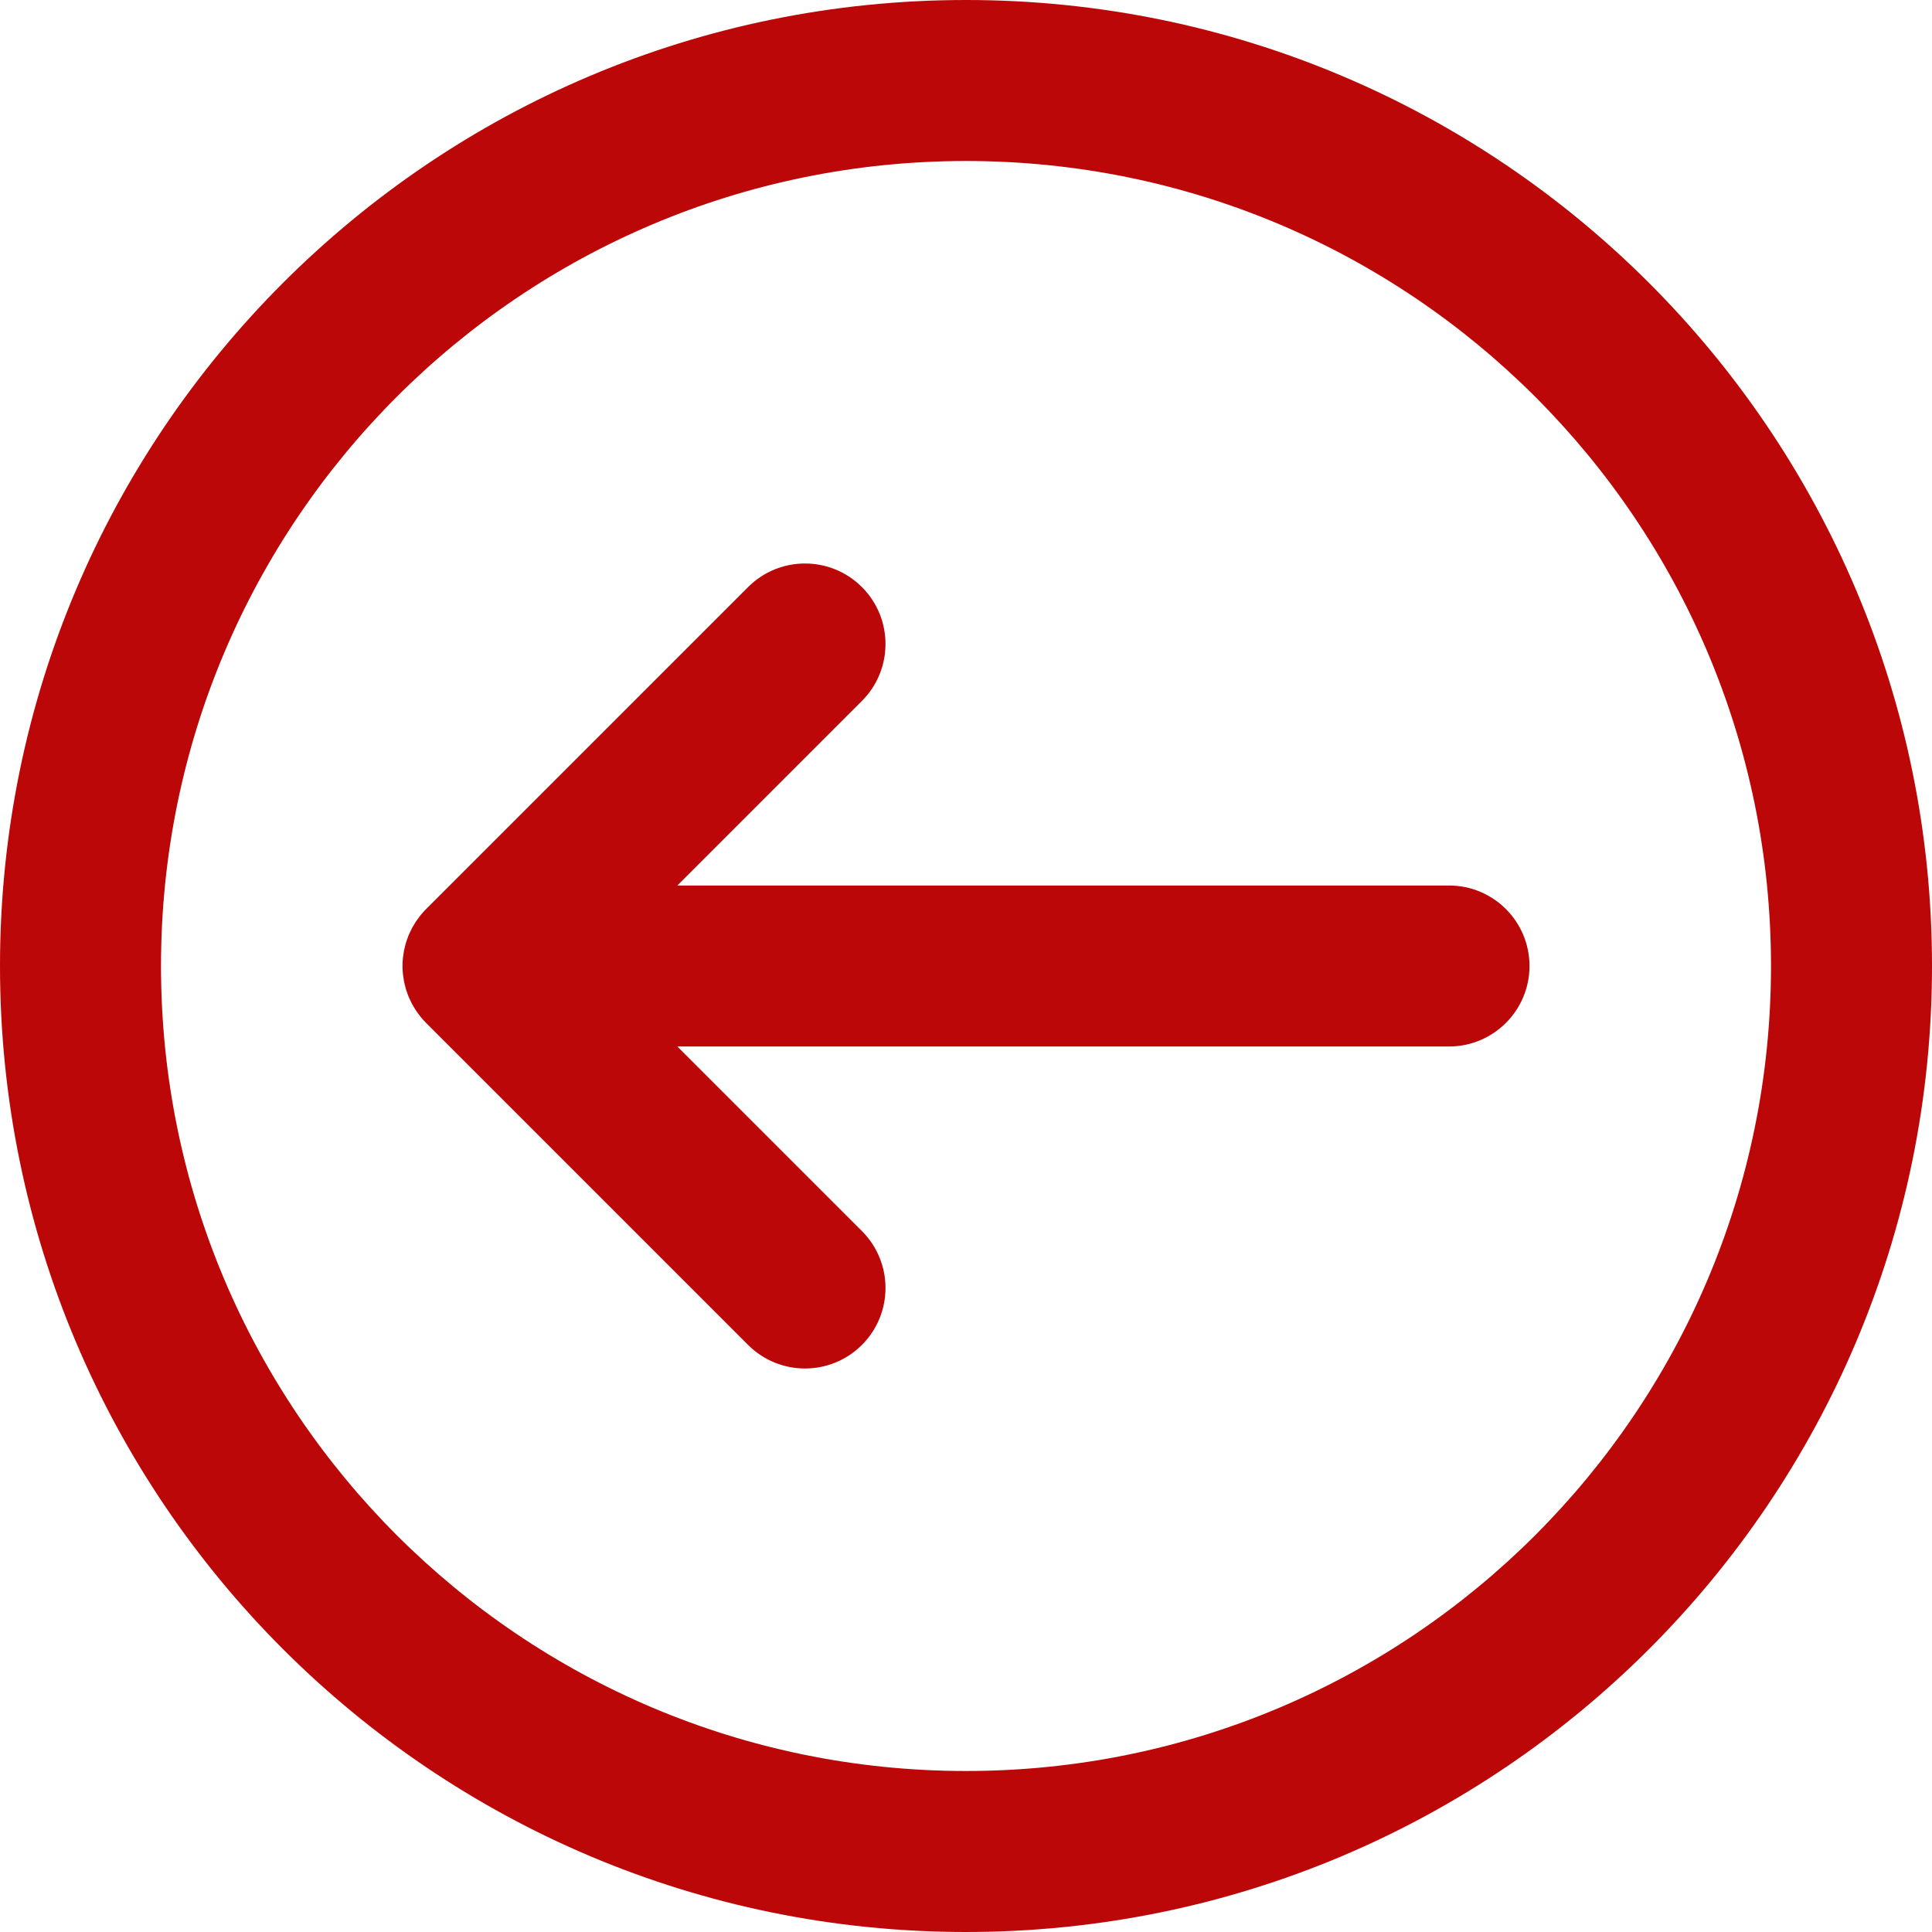
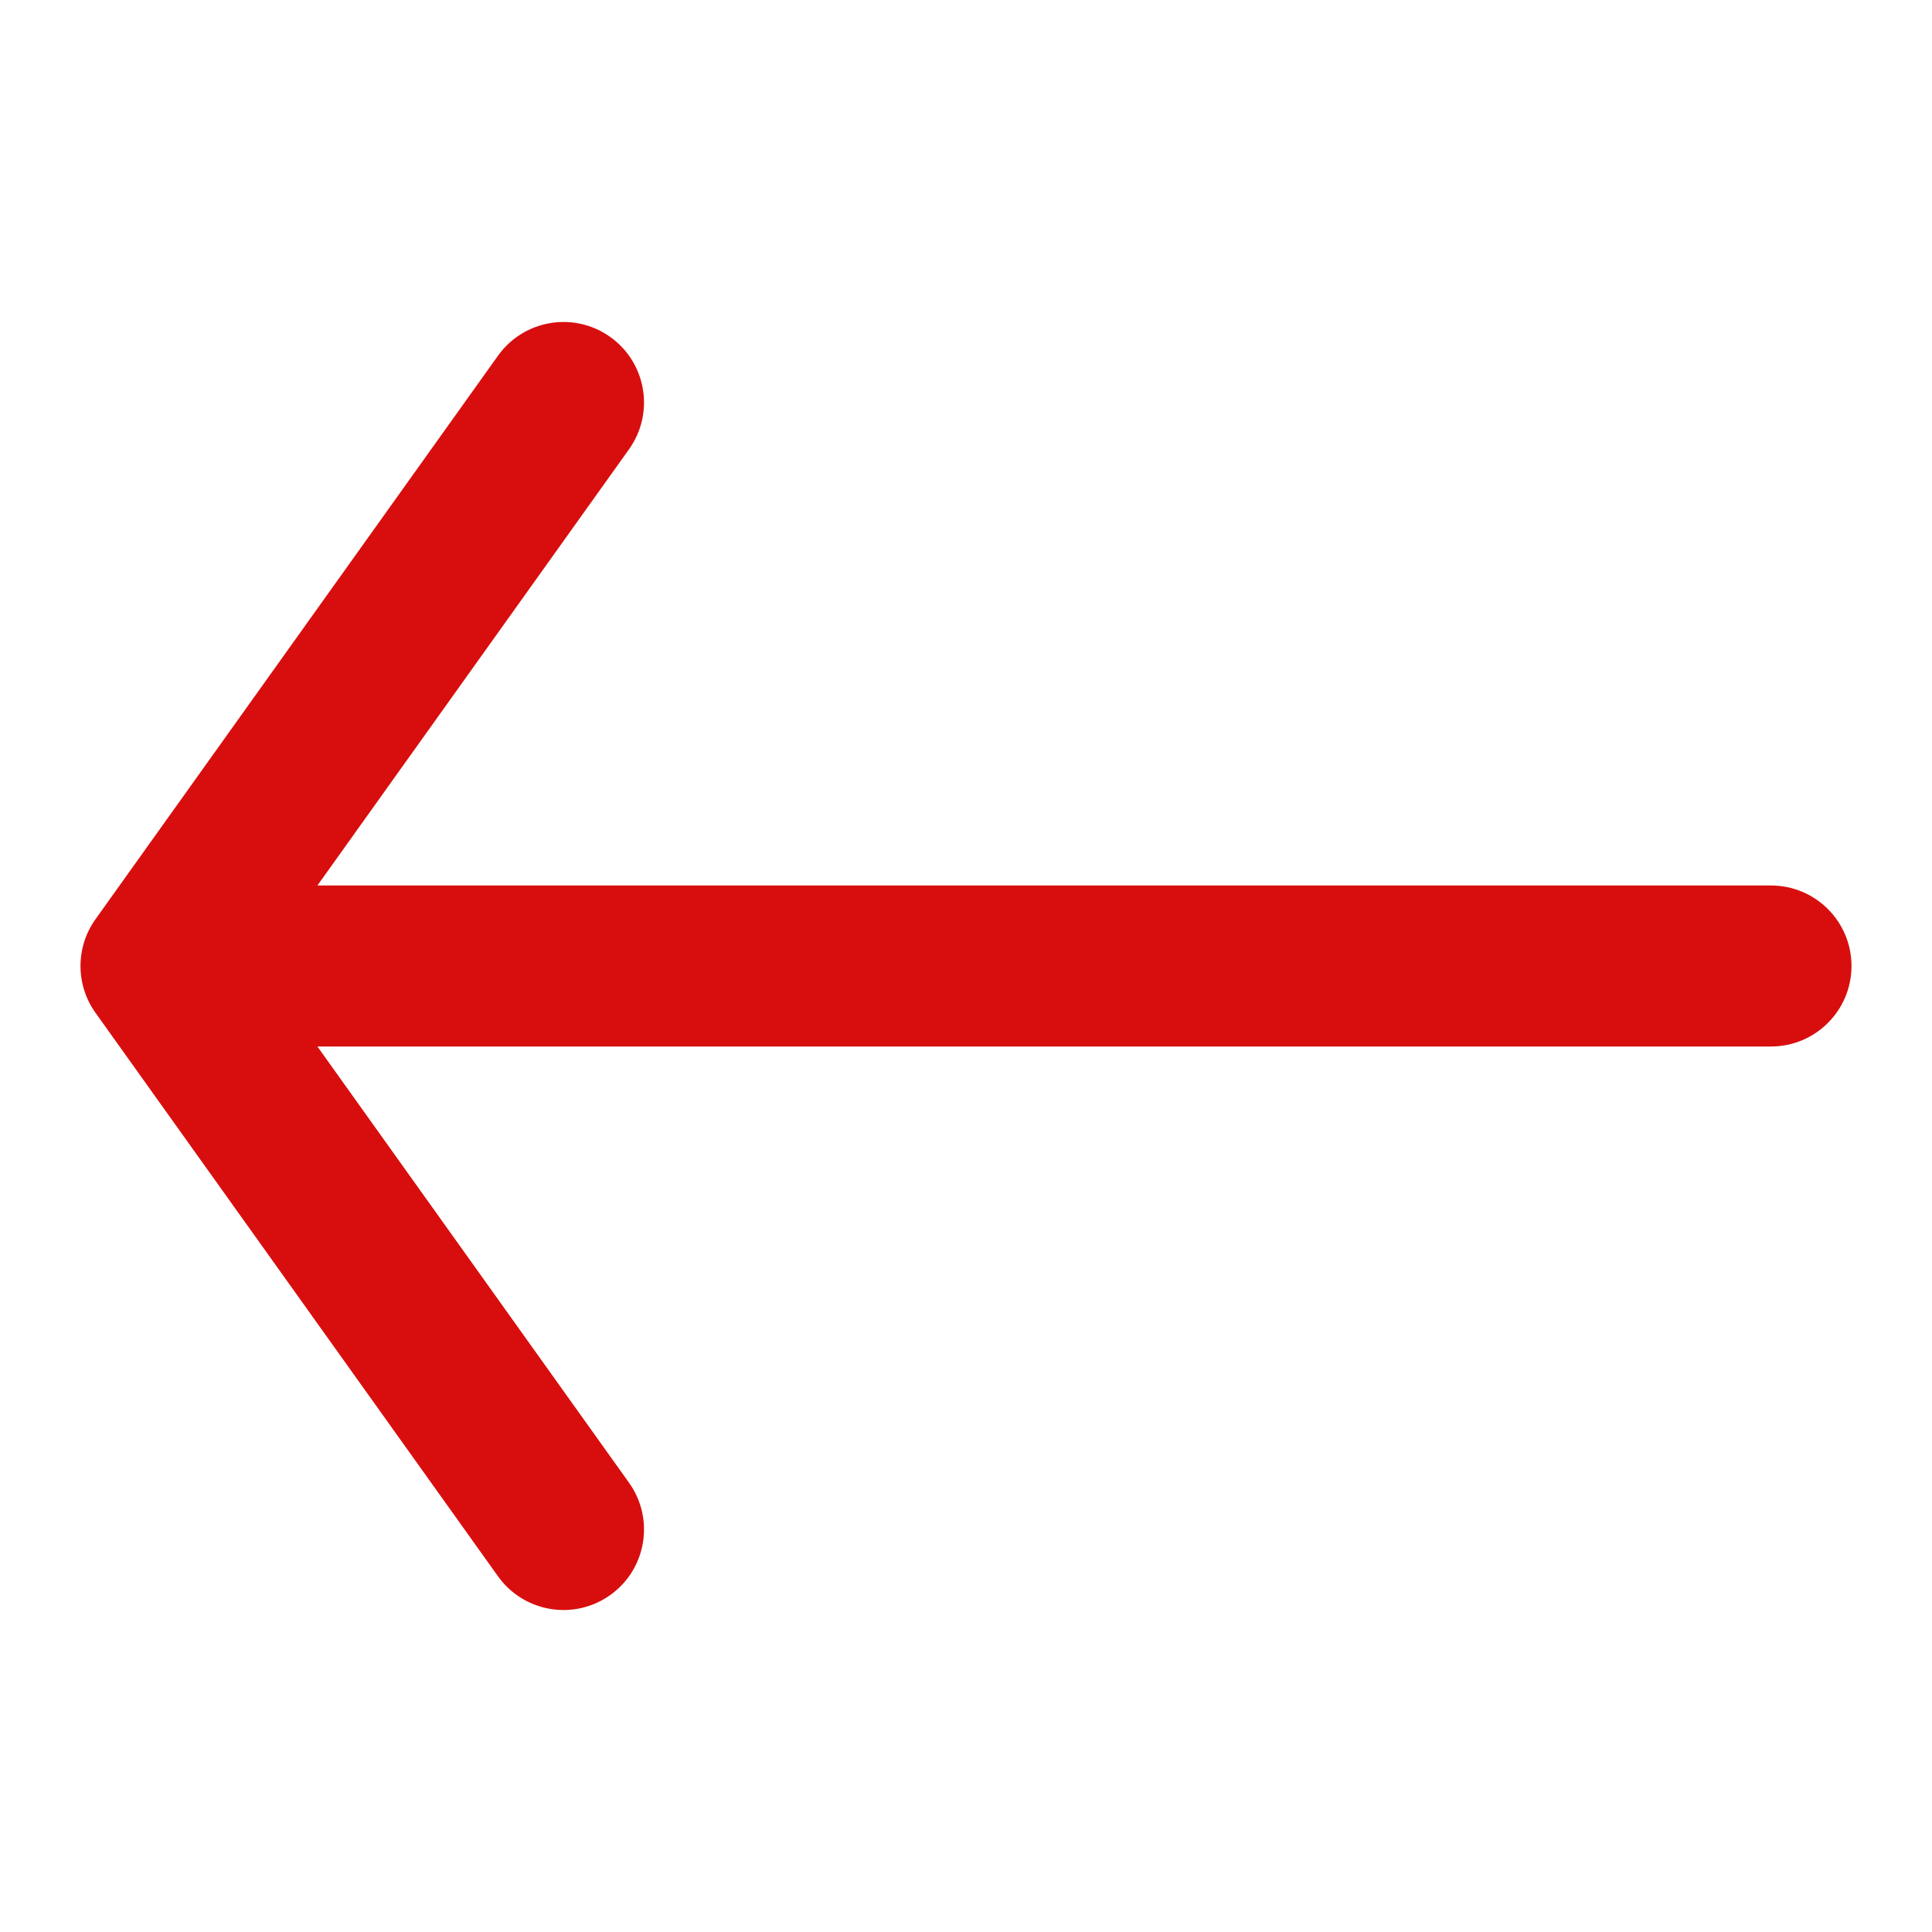
- <svg xmlns="http://www.w3.org/2000/svg" version="1.1" id="Layer_1" x="0px" y="0px" viewBox="0 0 512 512" style="enable-background:new 0 0 512 512;" xml:space="preserve">
-   <g>
-     <g>
-       <g>
-         <path d="M256,0C114.618,0,0,114.618,0,256s114.618,256,256,256s256-114.618,256-256S397.382,0,256,0z M256,469.333 c-117.818,0-213.333-95.515-213.333-213.333S138.182,42.667,256,42.667S469.333,138.182,469.333,256S373.818,469.333,256,469.333 z" fill="#000000" style="fill: rgb(187, 7, 7);" />
-         <path d="M384,234.667H179.503l48.915-48.915c8.331-8.331,8.331-21.839,0-30.17s-21.839-8.331-30.17,0l-85.333,85.333 c-0.008,0.008-0.014,0.016-0.021,0.023c-0.488,0.49-0.952,1.004-1.392,1.54c-0.204,0.248-0.38,0.509-0.571,0.764 c-0.226,0.302-0.461,0.598-0.671,0.913c-0.204,0.304-0.38,0.62-0.566,0.932c-0.17,0.285-0.349,0.564-0.506,0.857 c-0.17,0.318-0.315,0.646-0.468,0.971c-0.145,0.306-0.297,0.607-0.428,0.921c-0.13,0.315-0.236,0.637-0.35,0.957 c-0.121,0.337-0.25,0.669-0.354,1.013c-0.097,0.32-0.168,0.646-0.249,0.969c-0.089,0.351-0.187,0.698-0.258,1.055 c-0.074,0.375-0.118,0.753-0.173,1.13c-0.044,0.311-0.104,0.617-0.135,0.933c-0.138,1.4-0.138,2.811,0,4.211 c0.031,0.315,0.09,0.621,0.135,0.933c0.054,0.377,0.098,0.756,0.173,1.13c0.071,0.358,0.169,0.704,0.258,1.055 c0.081,0.324,0.152,0.649,0.249,0.969c0.104,0.344,0.233,0.677,0.354,1.013c0.115,0.32,0.22,0.642,0.35,0.957 c0.13,0.314,0.283,0.615,0.428,0.921c0.153,0.325,0.297,0.653,0.468,0.971c0.157,0.293,0.336,0.572,0.506,0.857 c0.186,0.312,0.363,0.628,0.566,0.932c0.211,0.315,0.445,0.611,0.671,0.913c0.191,0.255,0.368,0.516,0.571,0.764 c0.439,0.535,0.903,1.05,1.392,1.54c0.007,0.008,0.014,0.016,0.021,0.023l85.333,85.333c8.331,8.331,21.839,8.331,30.17,0 c8.331-8.331,8.331-21.839,0-30.17l-48.915-48.915H384c11.782,0,21.333-9.551,21.333-21.333S395.782,234.667,384,234.667z" fill="#000000" style="fill: rgb(187, 7, 7);" />
-       </g>
-     </g>
-   </g>
+ <svg xmlns="http://www.w3.org/2000/svg" id="Layer_1" viewBox="0 0 24 24" data-name="Layer 1">
+   <path d="m6.186 4.419-5 7a1 1 0 0 0 0 1.162l5 7a1 1 0 0 0 1.628-1.162l-3.871-5.419h18.057a1 1 0 0 0 0-2h-18.057l3.871-5.419a1 1 0 1 0 -1.628-1.162z" fill="#000000" style="fill: rgb(216, 14, 14);" />
</svg>
